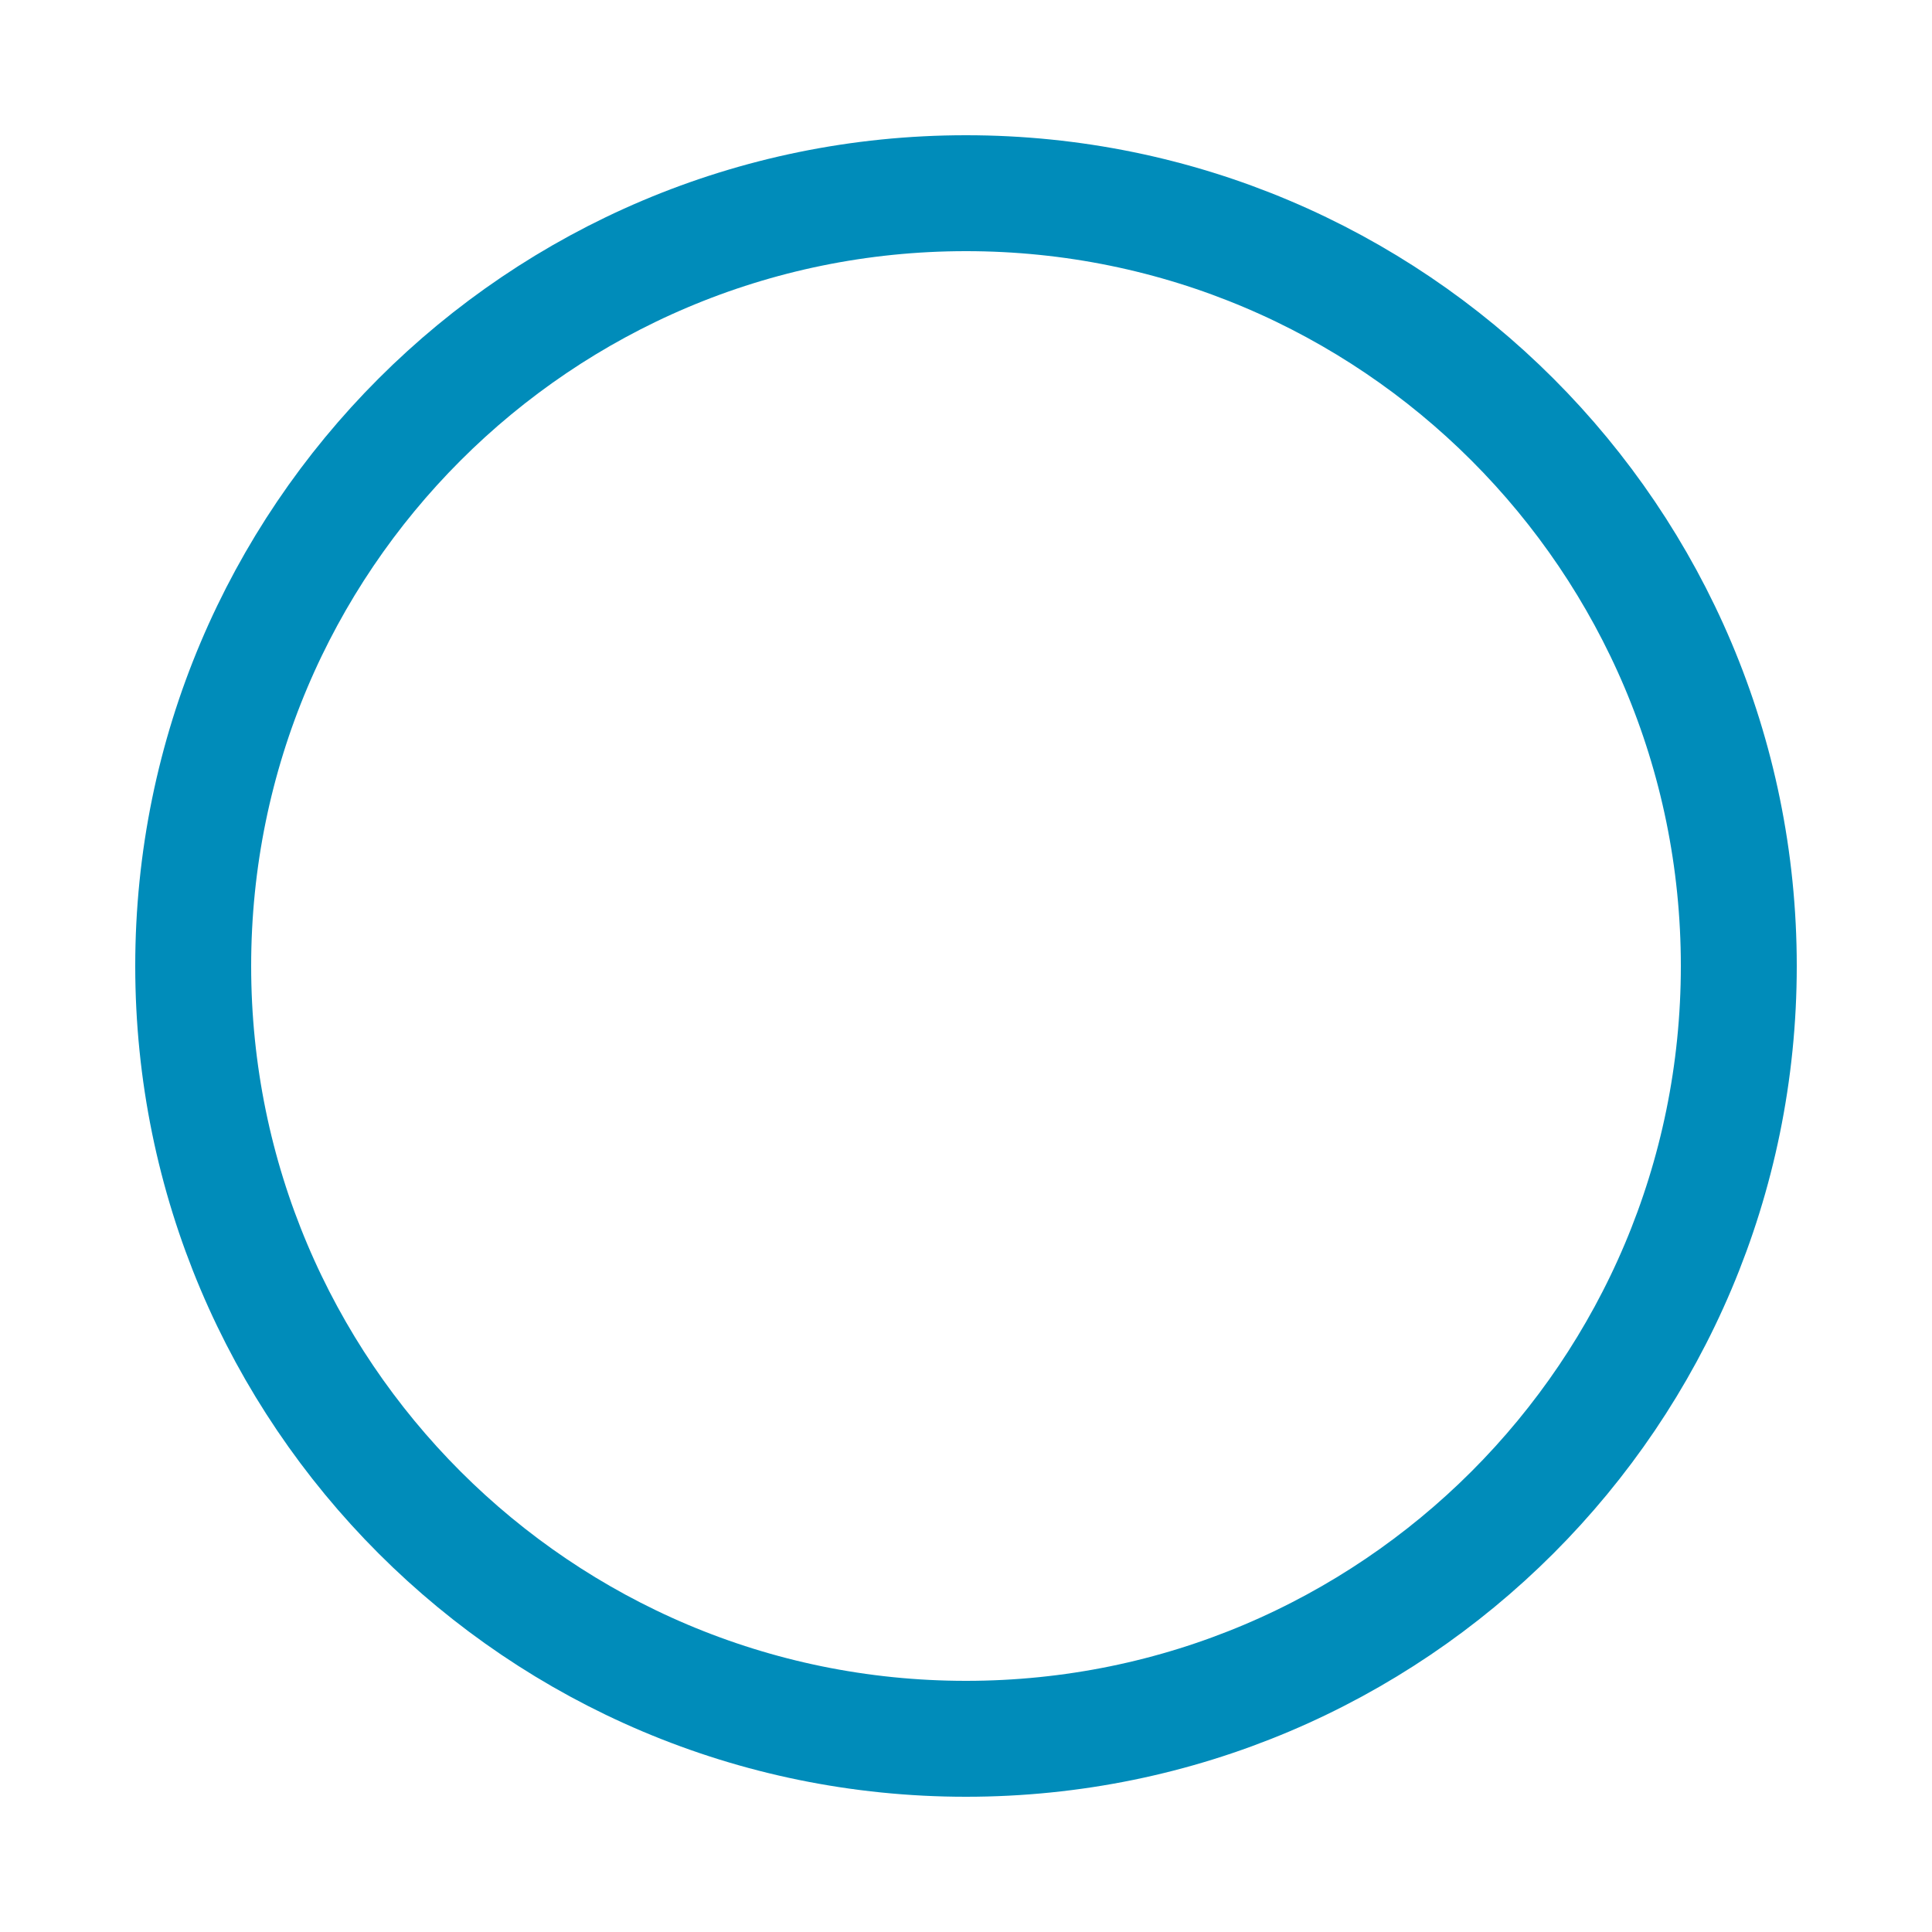
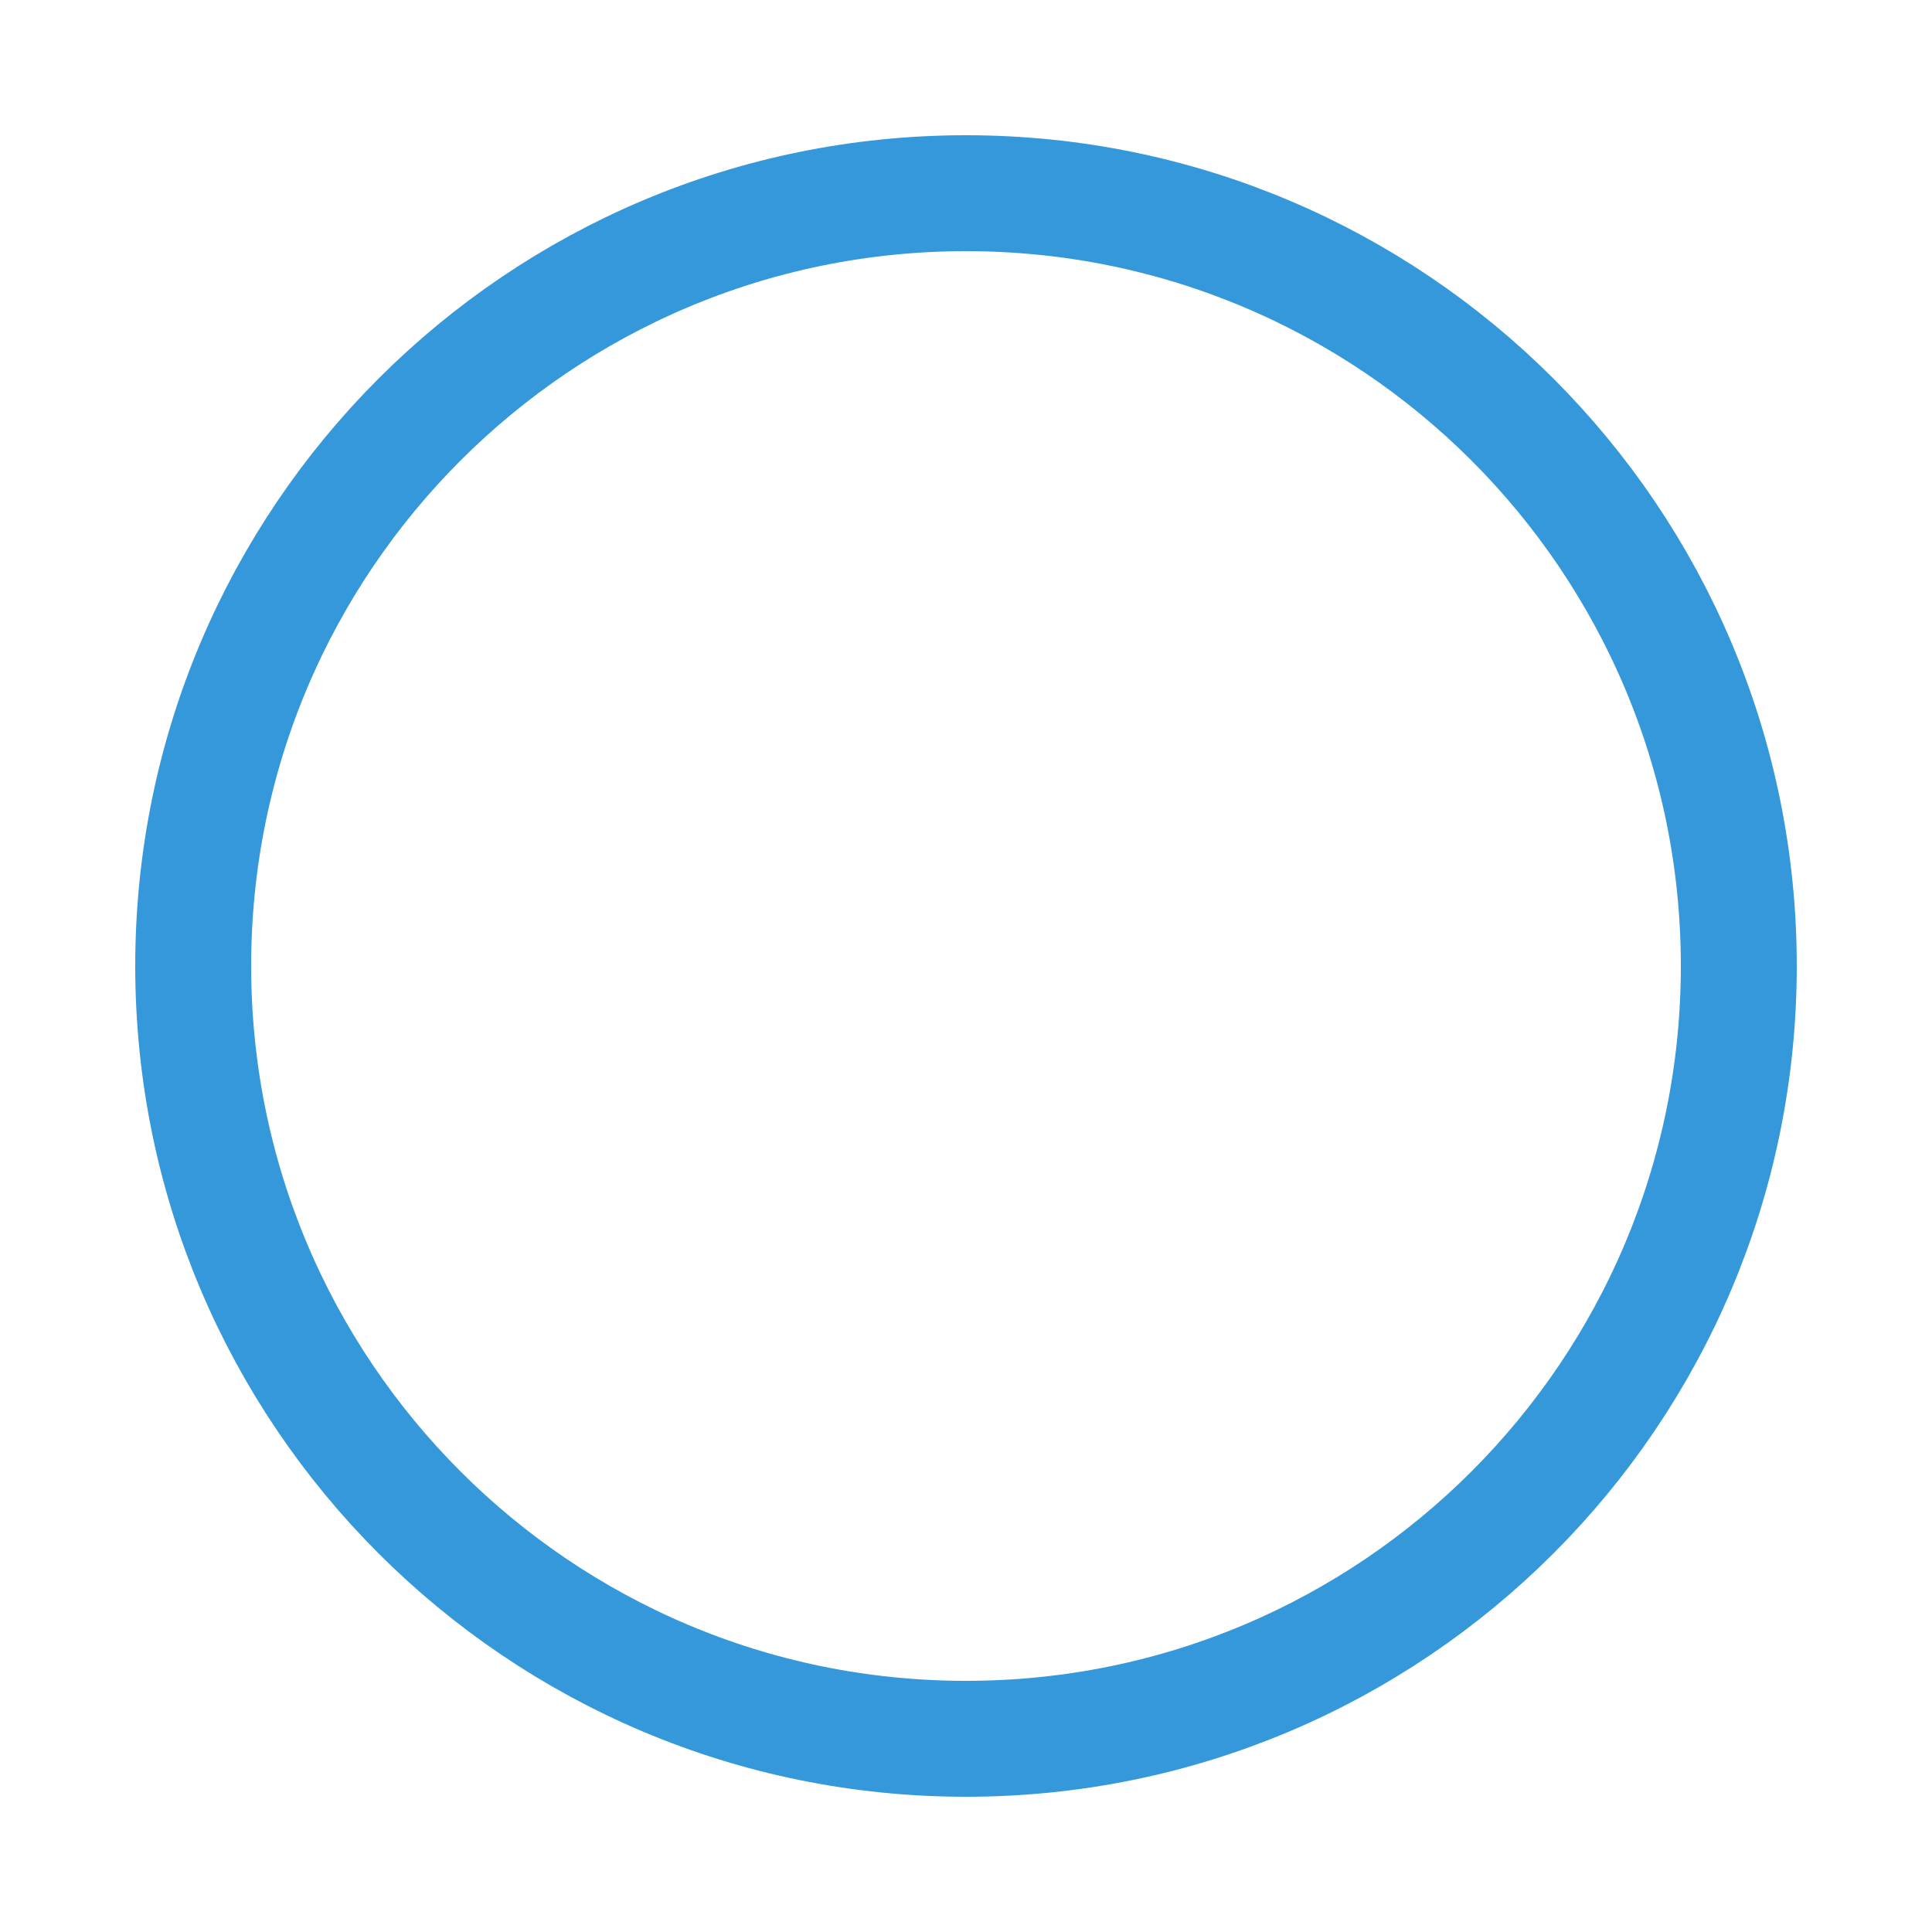
<svg xmlns="http://www.w3.org/2000/svg" width="120px" height="120px" viewBox="0 0 100 100" preserveAspectRatio="xMidYMid" class="uil-ring-alt">
  <rect x="0" y="0" width="100" height="100" fill="none" class="bk" />
-   <circle cx="50" cy="50" r="40" stroke="rgba(92,255,214,0)" fill="none" stroke-width="10" stroke-linecap="round" />
-   <circle cx="50" cy="50" r="40" stroke="#008cba" fill="none" stroke-width="6" stroke-linecap="round">
-     <animate attributeName="stroke-dashoffset" dur="1.5s" repeatCount="indefinite" from="0" to="502" />
-     <animate attributeName="stroke-dasharray" dur="1.5s" repeatCount="indefinite" values="150.6 100.4;1 250;150.6 100.4" />
+   <circle cx="50" cy="50" r="40" stroke="rgba(68.627%,68.627%,71.765%,0)" fill="none" stroke-width="10" stroke-linecap="round" />
+   <circle cx="50" cy="50" r="40" stroke="#3498db" fill="none" stroke-width="6" stroke-linecap="round">
+     <animate attributeName="stroke-dashoffset" dur="2s" repeatCount="indefinite" from="0" to="502" />
+     <animate attributeName="stroke-dasharray" dur="2s" repeatCount="indefinite" values="150.6 100.4;1 250;150.6 100.4" />
  </circle>
</svg>
